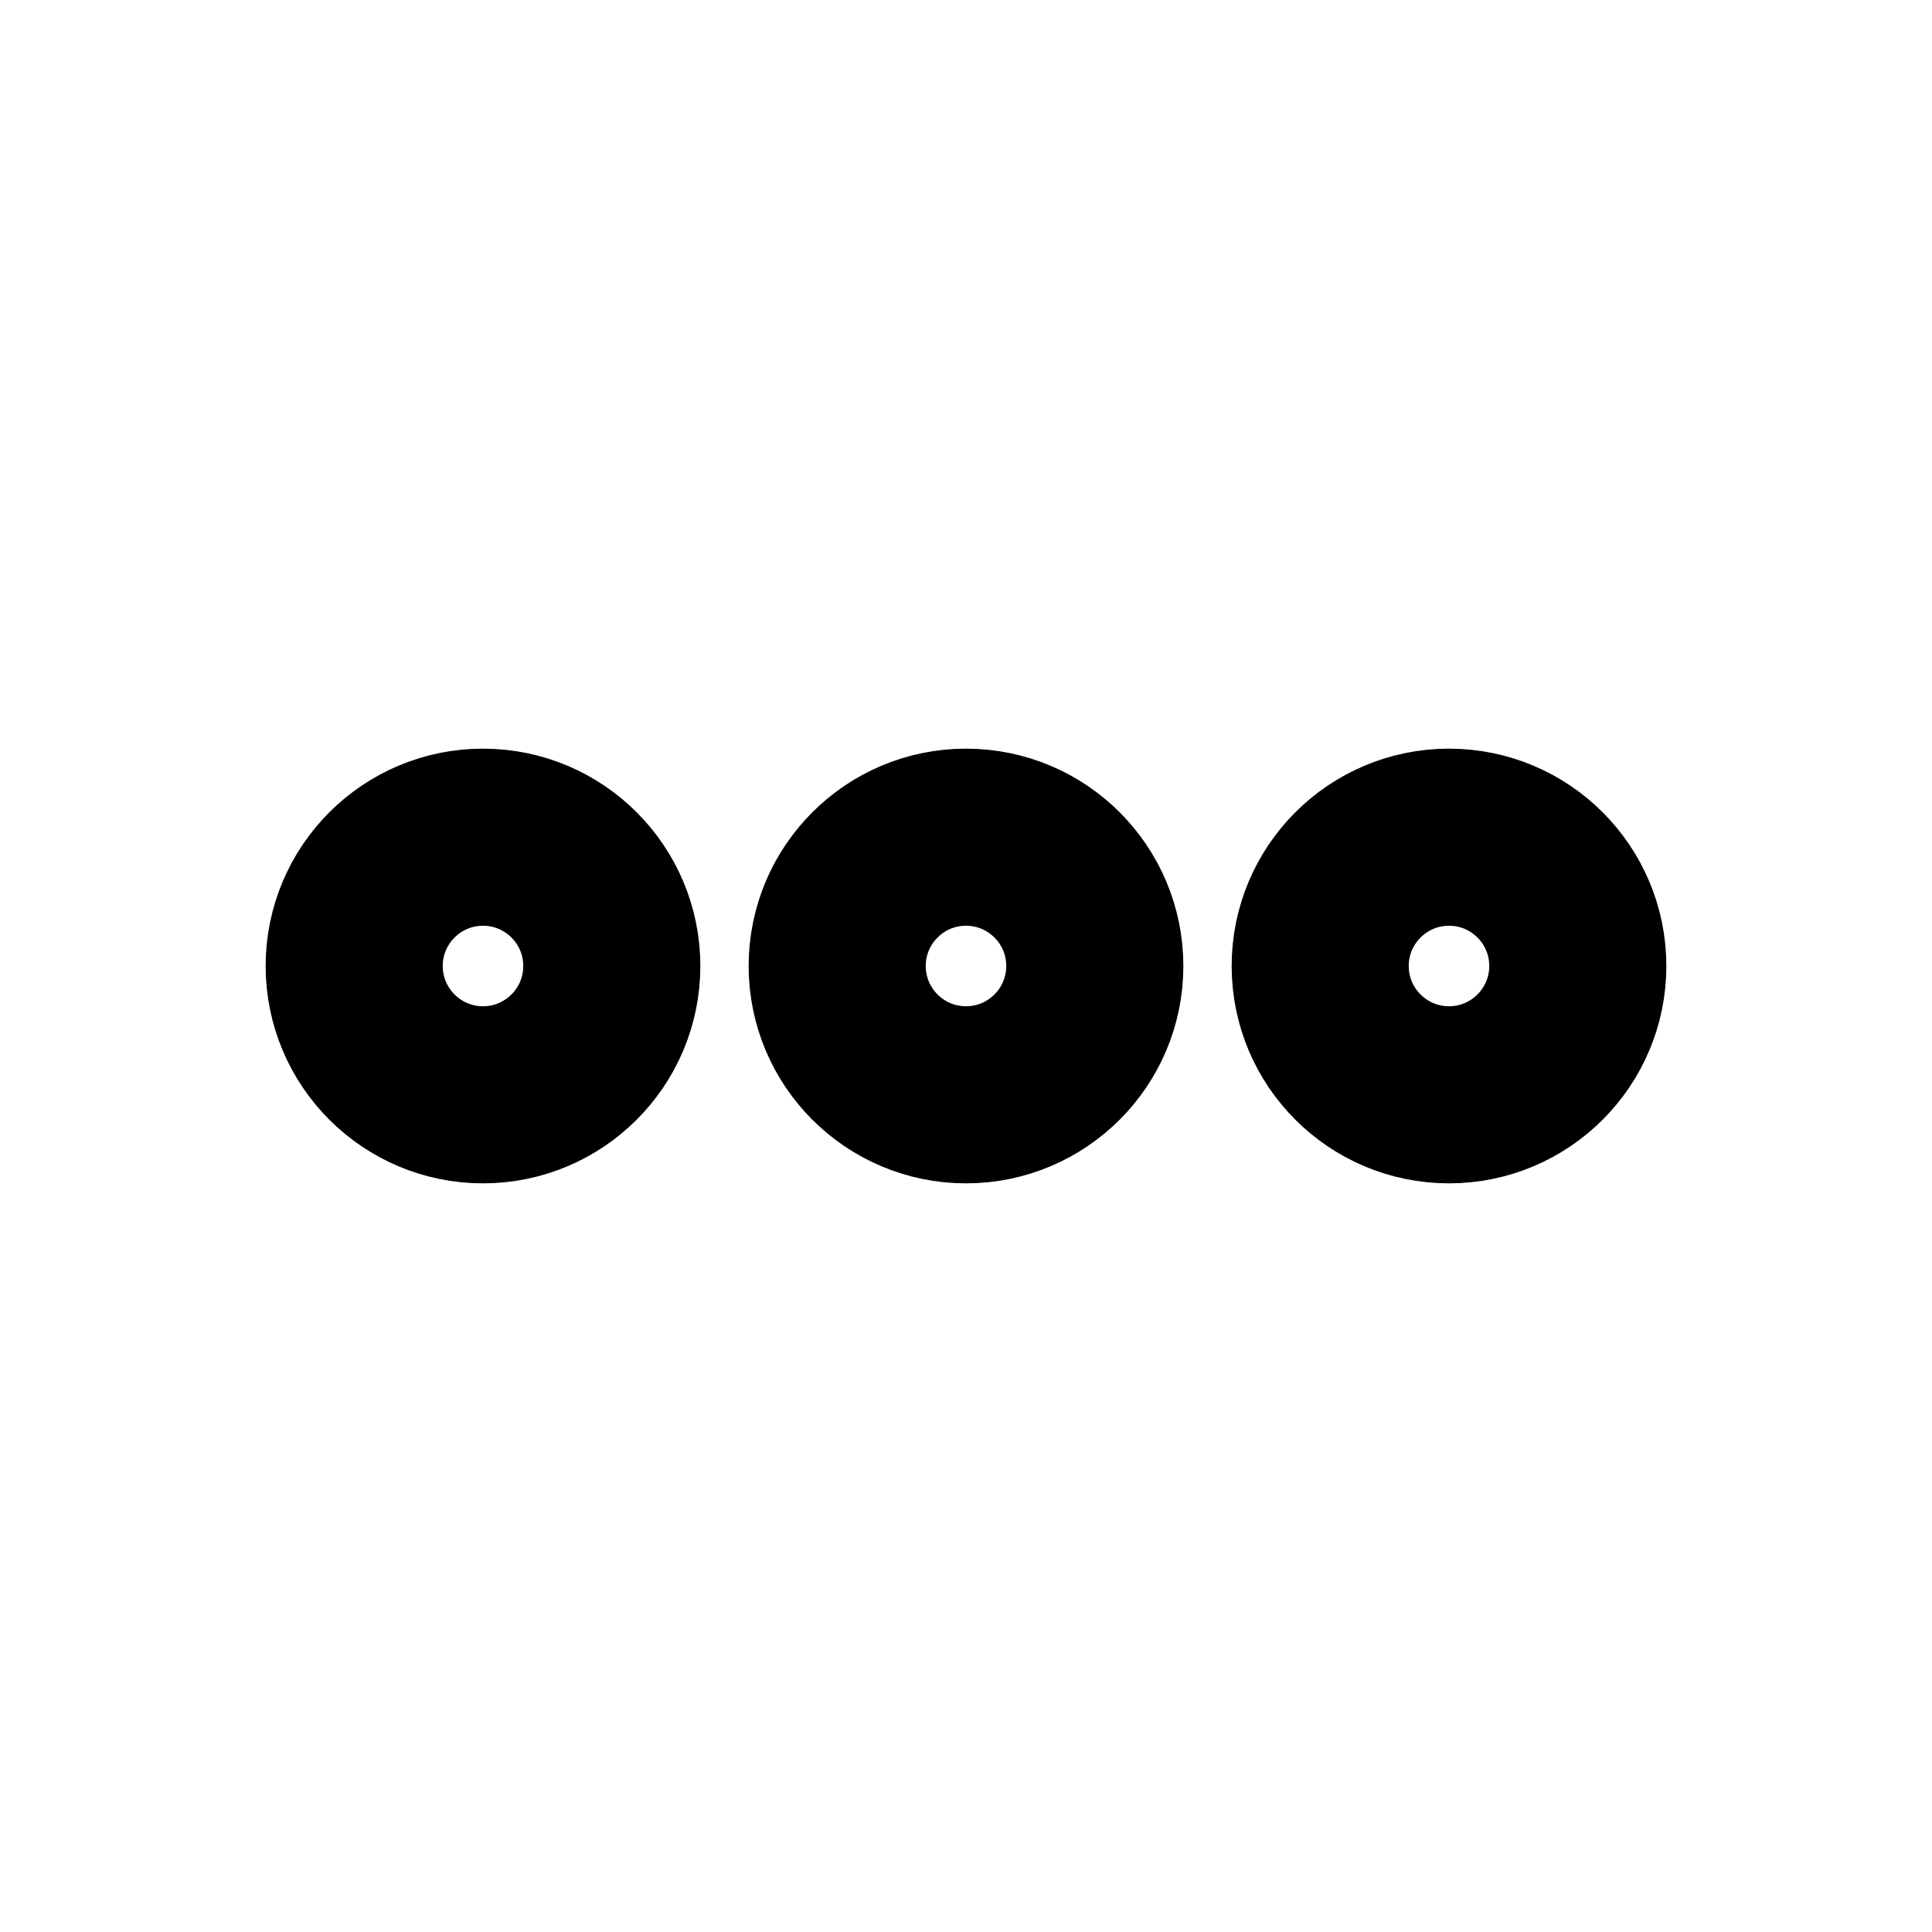
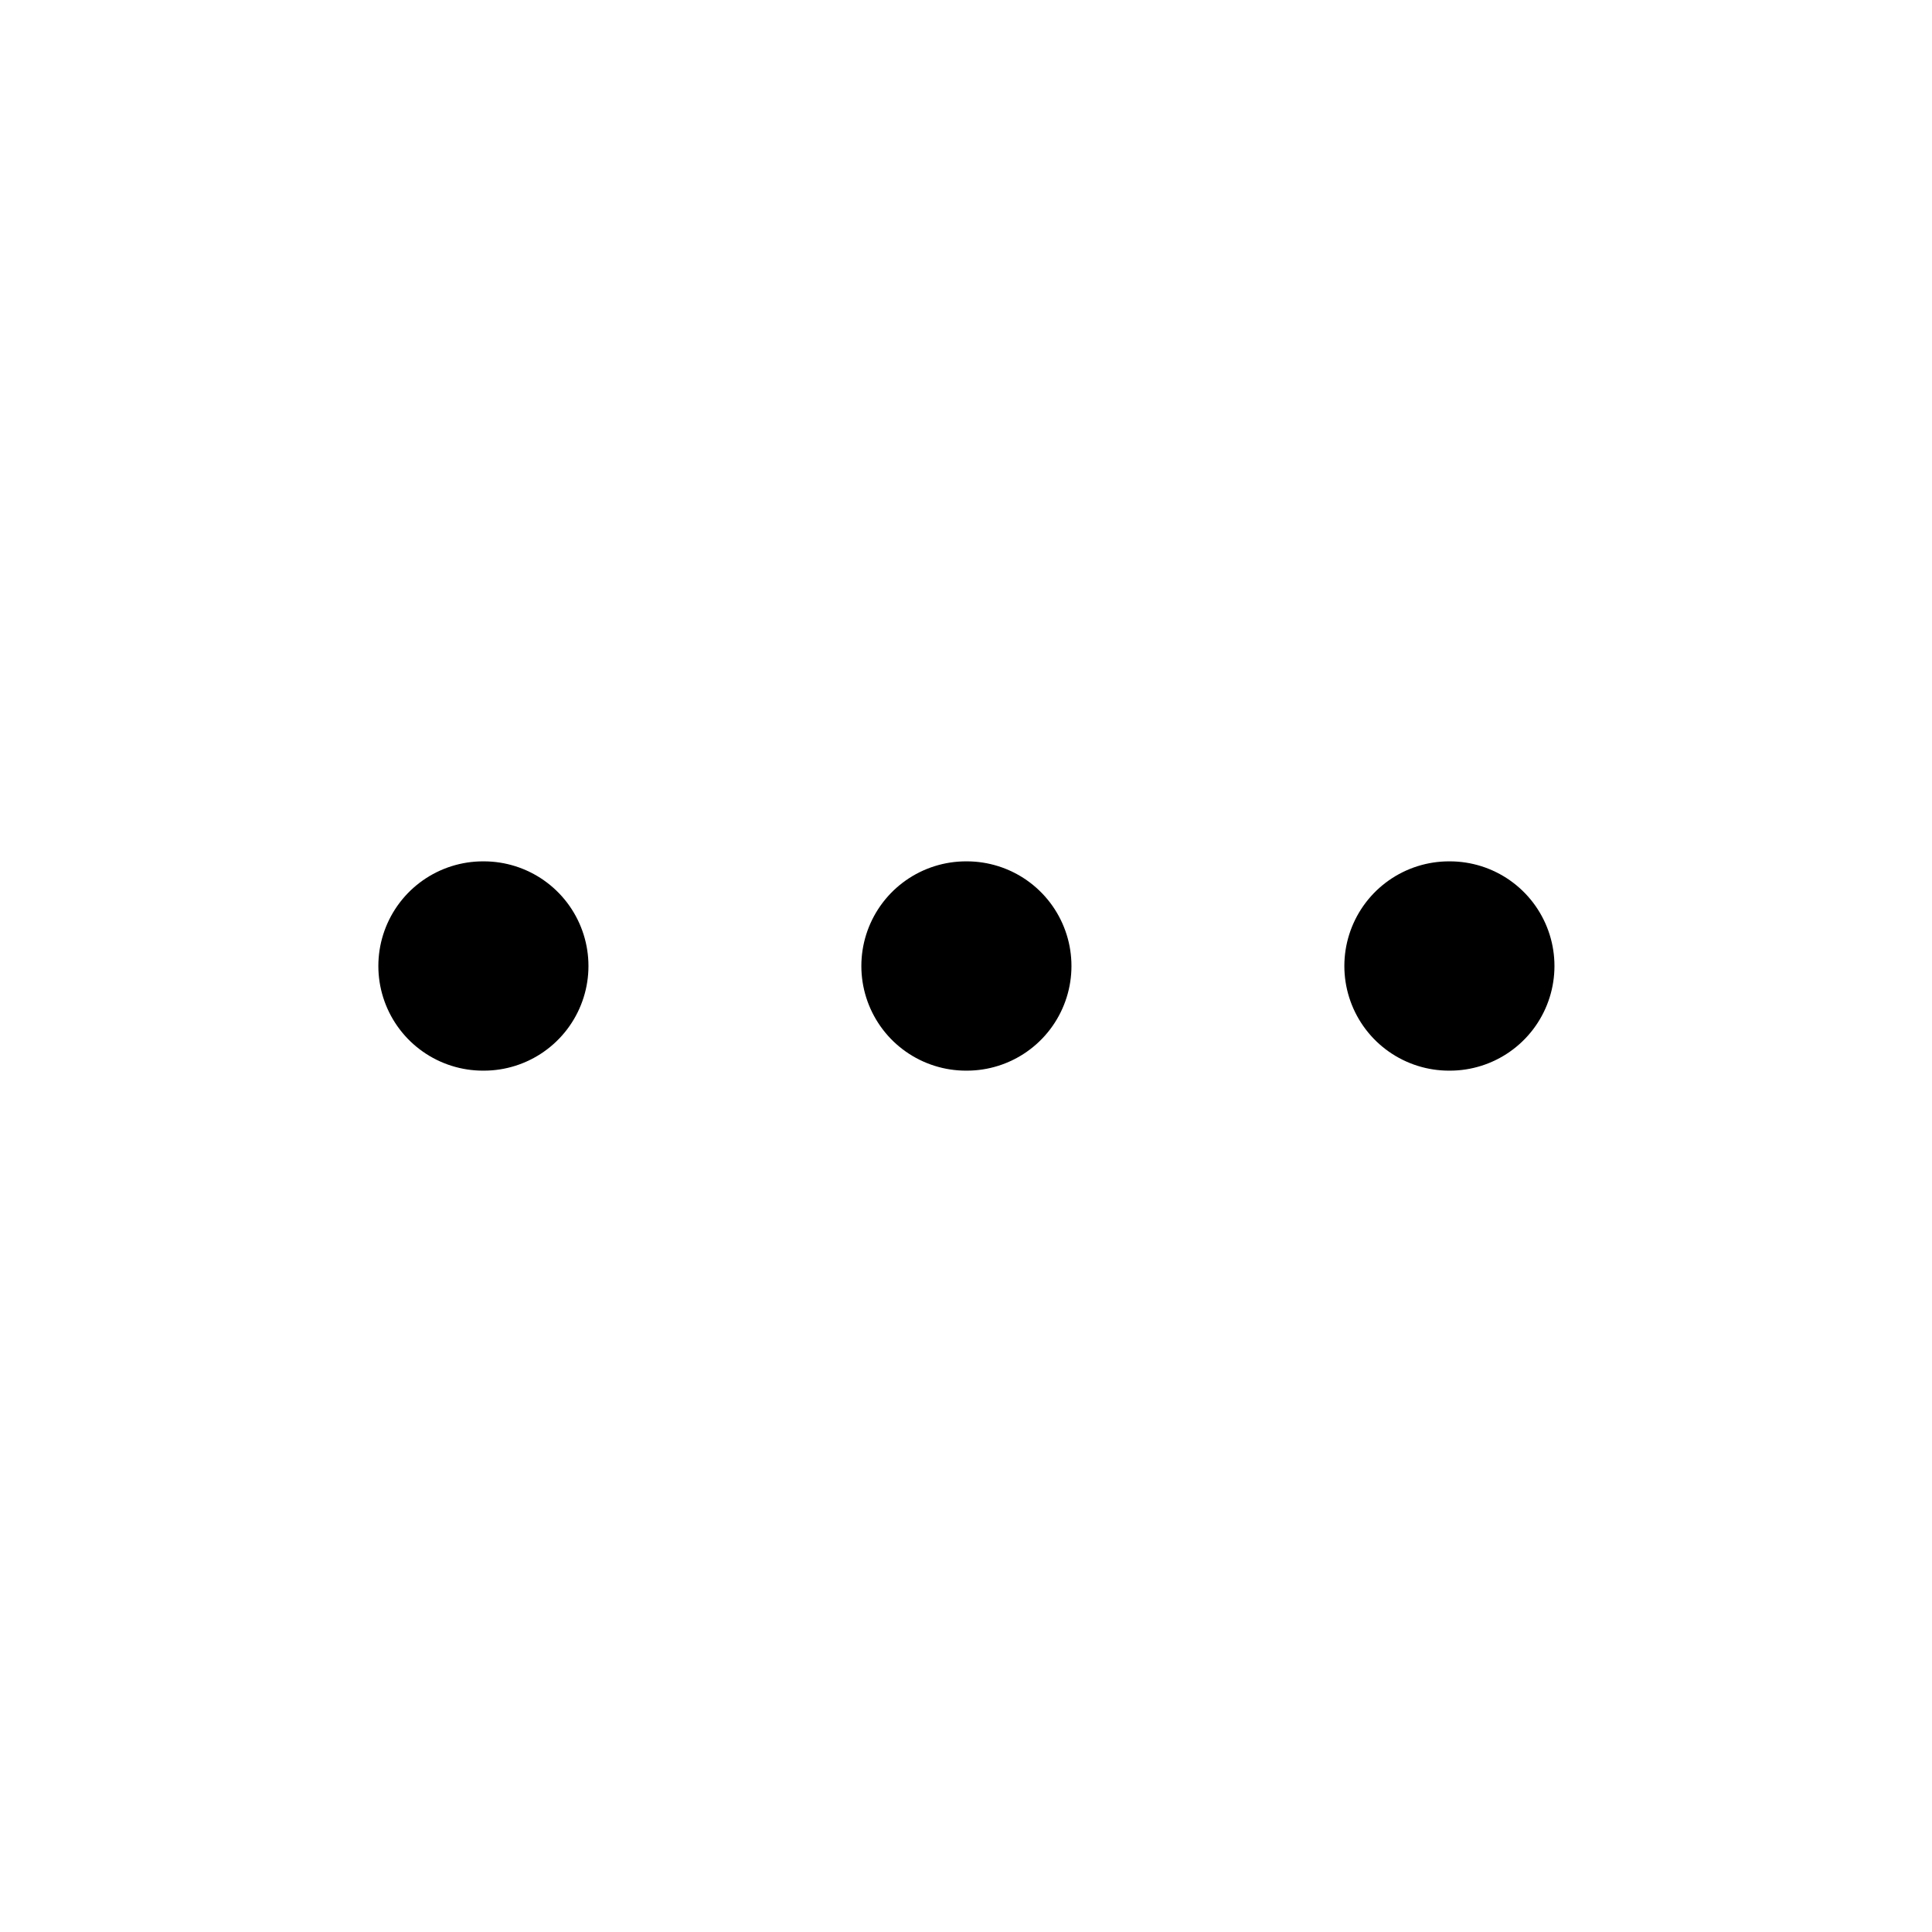
- <svg xmlns="http://www.w3.org/2000/svg" viewBox="0 0 24 24" fill="none" stroke="currentColor" stroke-width="2.2" stroke-linecap="round" stroke-linejoin="round">
-   <path d="M6.0,10.4a1.6,1.6 0 1,1 0,3.2a1.6,1.6 0 1,1 0,-3.2" />
-   <path d="M12.0,10.4a1.6,1.6 0 1,1 0,3.2a1.6,1.6 0 1,1 0,-3.2" />
-   <path d="M18.0,10.4a1.6,1.6 0 1,1 0,3.2a1.6,1.6 0 1,1 0,-3.2" />
+ <svg xmlns="http://www.w3.org/2000/svg" viewBox="0 0 24 24" width="24" height="24" fill="none" stroke="currentColor" stroke-width="1.6" stroke-linecap="round" stroke-linejoin="round">
+   <path d="M6 12h.01M12 12h.01M18 12h.01" stroke-width="2.6" />
</svg>
